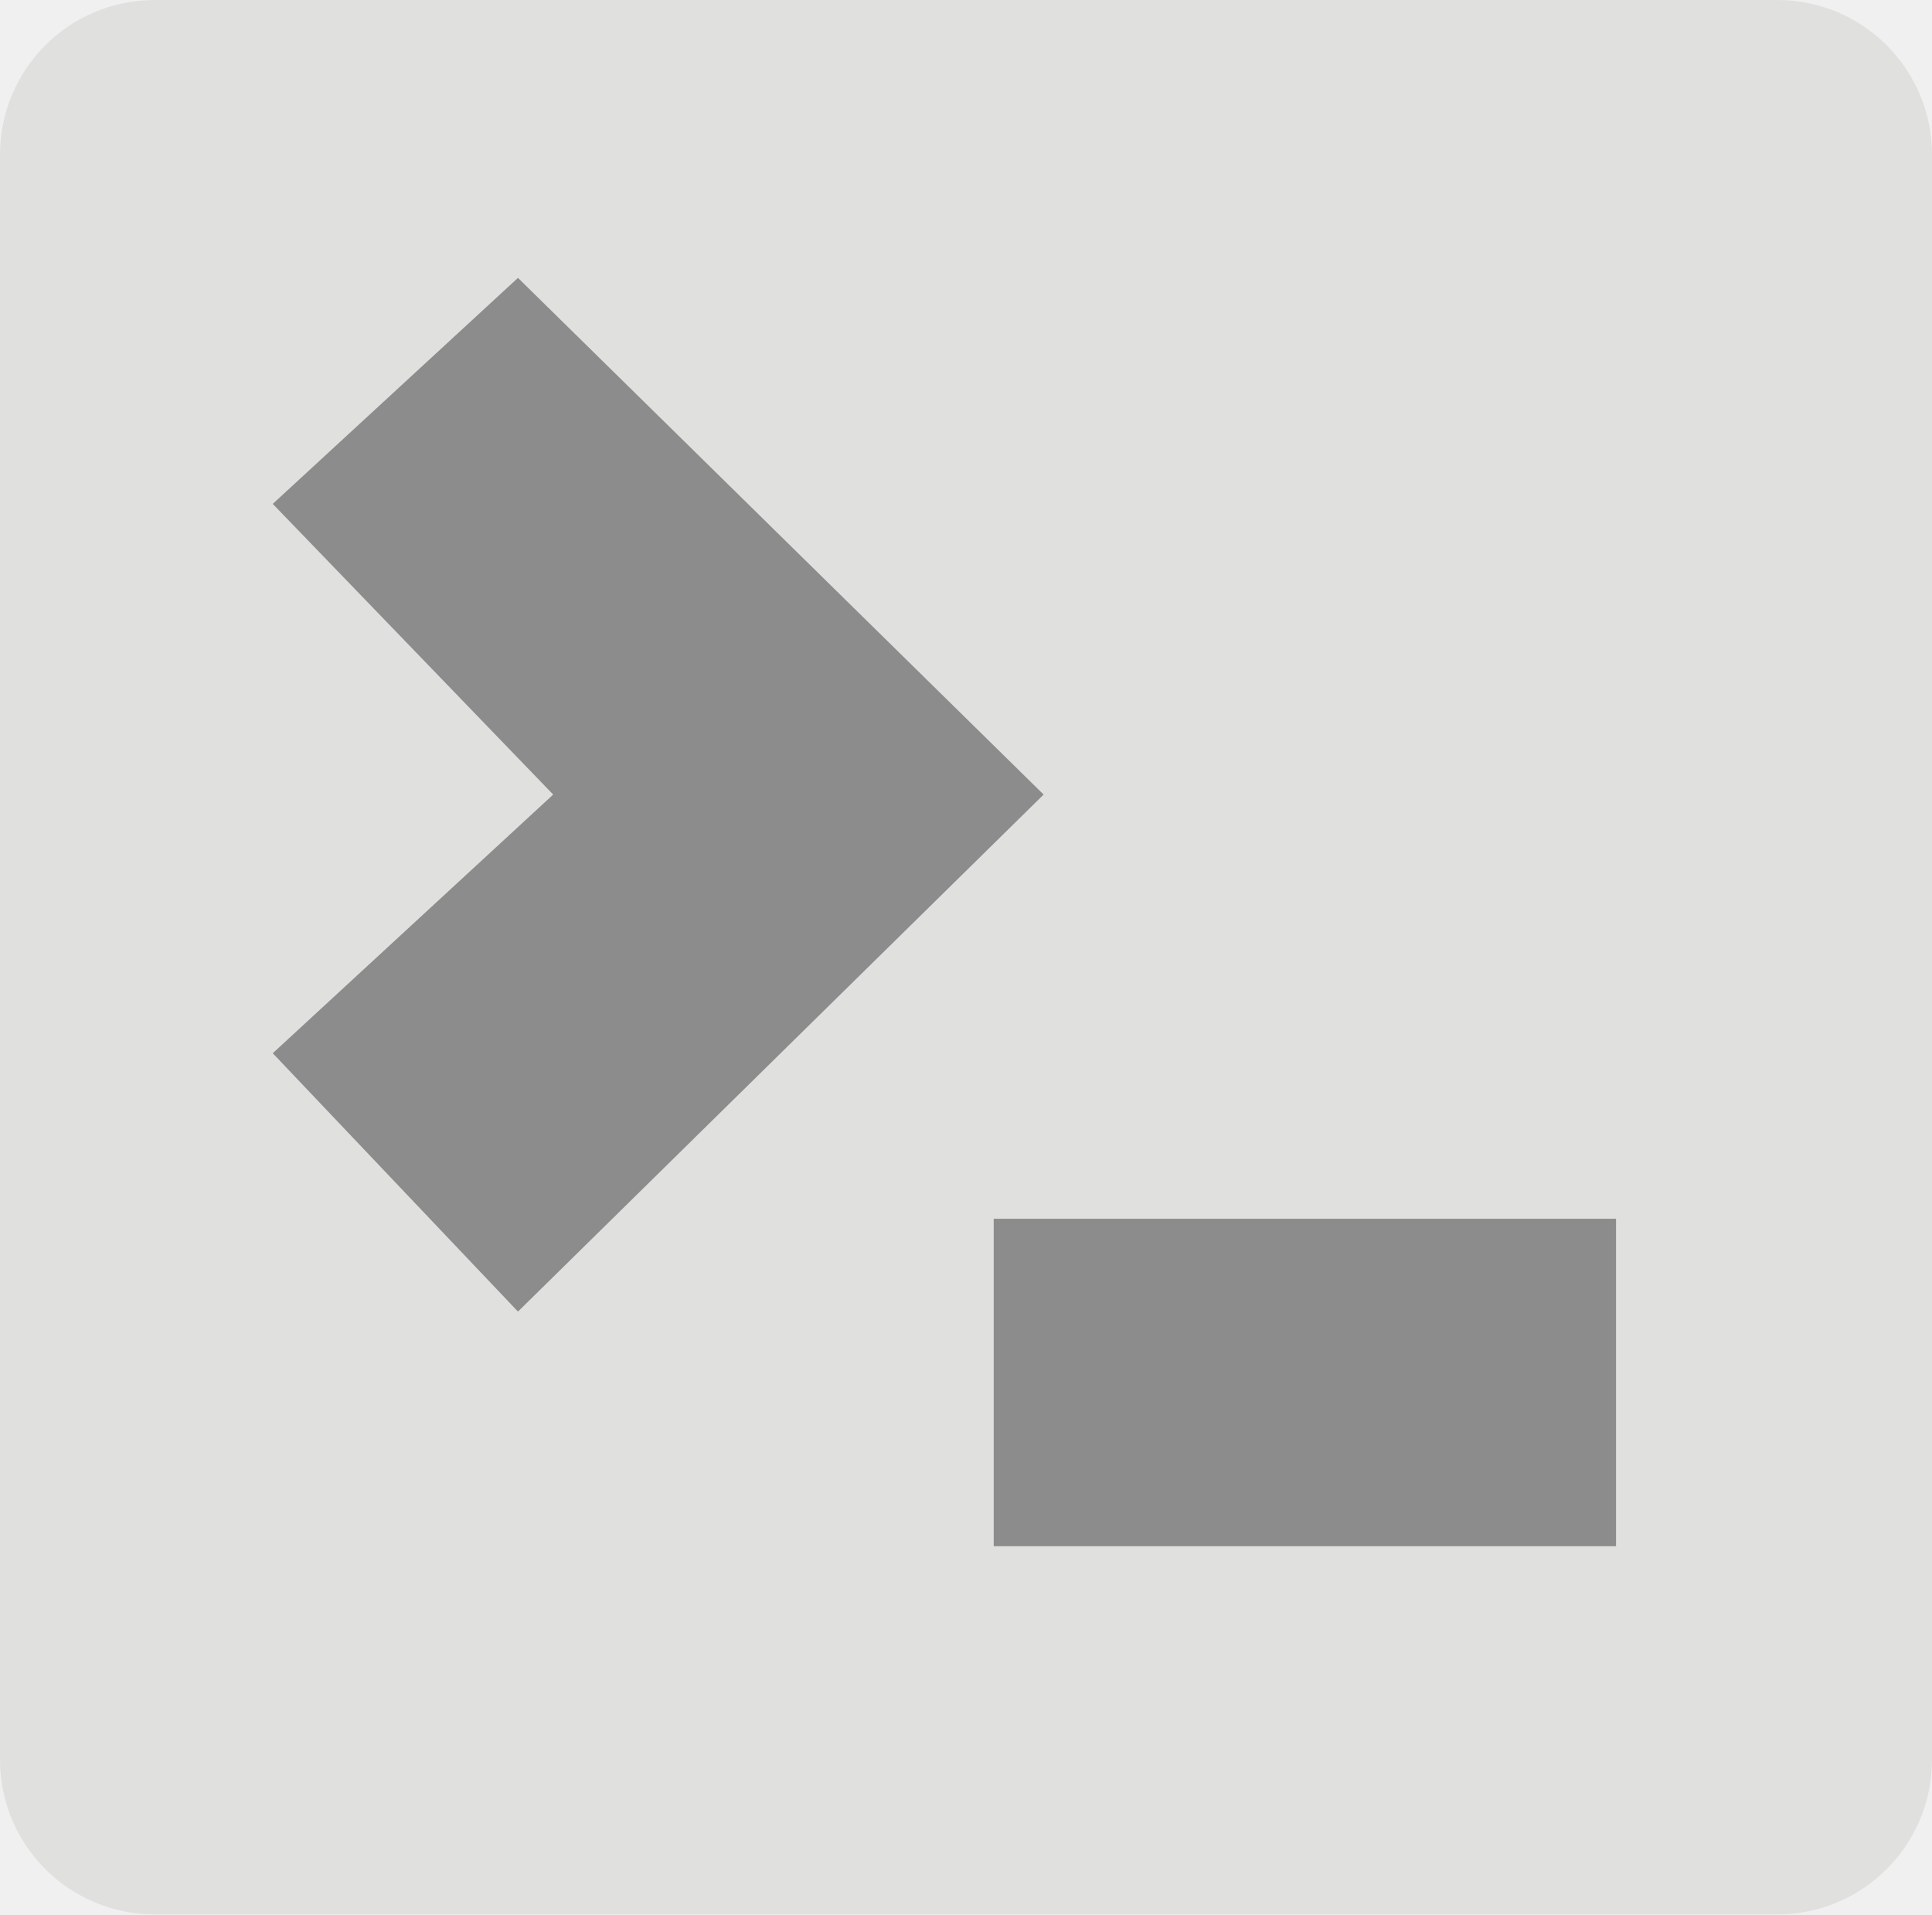
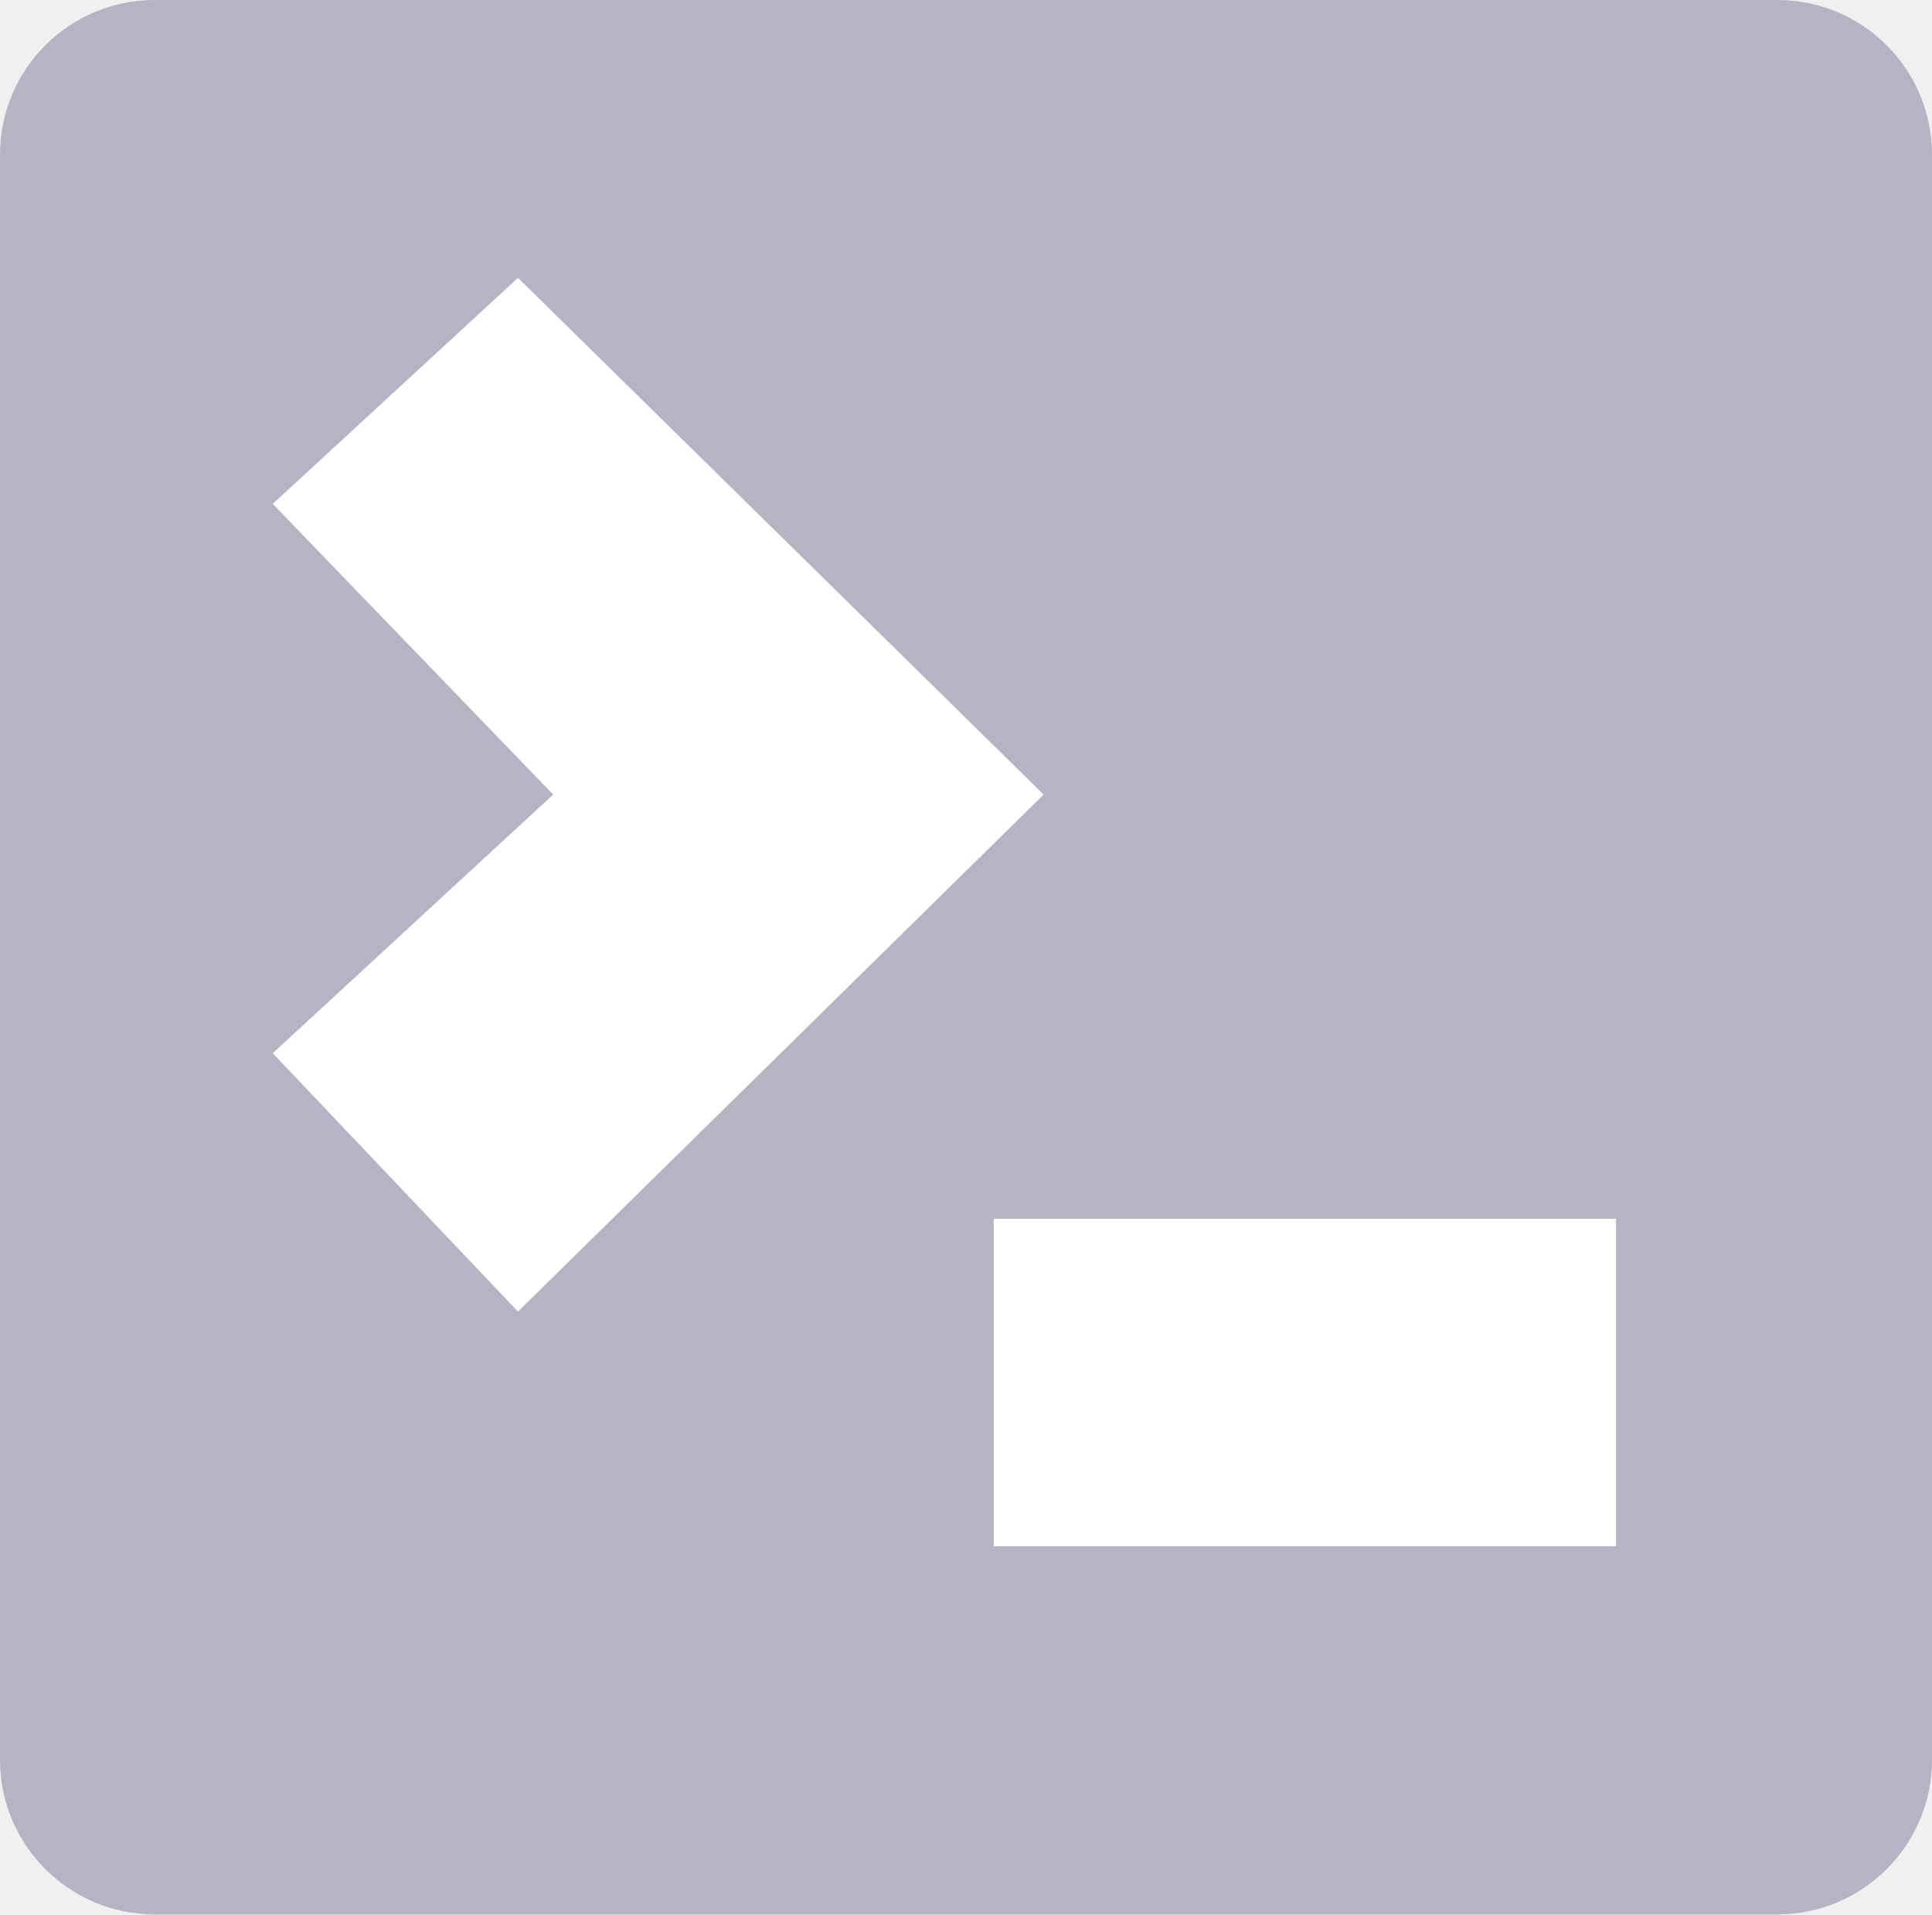
<svg xmlns="http://www.w3.org/2000/svg" viewBox="0 0 6.035 5.98" height="5.98" width="6.035" id="svg6428" version="1.1">
  <defs id="defs6432" />
-   <rect style="fill:#e0e0df;fill-opacity:1;stroke:#91919b;stroke-width:0;stroke-miterlimit:4;stroke-dasharray:none;stroke-opacity:1" id="rect819" width="6.035" height="5.98" x="0" y="0" ry="0.483" />
-   <path id="path7201-3-3-6" d="M 1.618,0.868 0.852,1.574 1.728,2.482 0.852,3.29 1.618,4.097 3.26,2.482 1.618,0.868" style="fill:#8c8c8c;fill-opacity:1;stroke:#55555f;stroke-width:0;stroke-linecap:butt;stroke-linejoin:miter;stroke-miterlimit:4;stroke-dasharray:none;stroke-opacity:1" />
-   <path id="path7211-6-6-7" d="m 3.104,3.807 c 0,1.023 0,1.023 0,1.023 H 5.048 V 3.807 Z" style="fill:#8c8c8c;fill-opacity:1;stroke:#55555f;stroke-width:0;stroke-linecap:butt;stroke-linejoin:miter;stroke-miterlimit:4;stroke-dasharray:none;stroke-opacity:1" />
+   <rect style="fill:#b4b4c3;fill-opacity:1;stroke:#91919b;stroke-width:0;stroke-miterlimit:4;stroke-dasharray:none;stroke-opacity:1" id="rect819" width="6.035" height="5.98" x="0" y="0" ry="0.483" />
+   <path id="path7201-3-3-6" d="M 1.618,0.868 0.852,1.574 1.728,2.482 0.852,3.29 1.618,4.097 3.26,2.482 1.618,0.868" style="fill:#ffffff;fill-opacity:1;stroke:#55555f;stroke-width:0;stroke-linecap:butt;stroke-linejoin:miter;stroke-miterlimit:4;stroke-dasharray:none;stroke-opacity:1" />
+   <path id="path7211-6-6-7" d="m 3.104,3.807 c 0,1.023 0,1.023 0,1.023 H 5.048 V 3.807 Z" style="fill:#ffffff;fill-opacity:1;stroke:#55555f;stroke-width:0;stroke-linecap:butt;stroke-linejoin:miter;stroke-miterlimit:4;stroke-dasharray:none;stroke-opacity:1" />
</svg>
